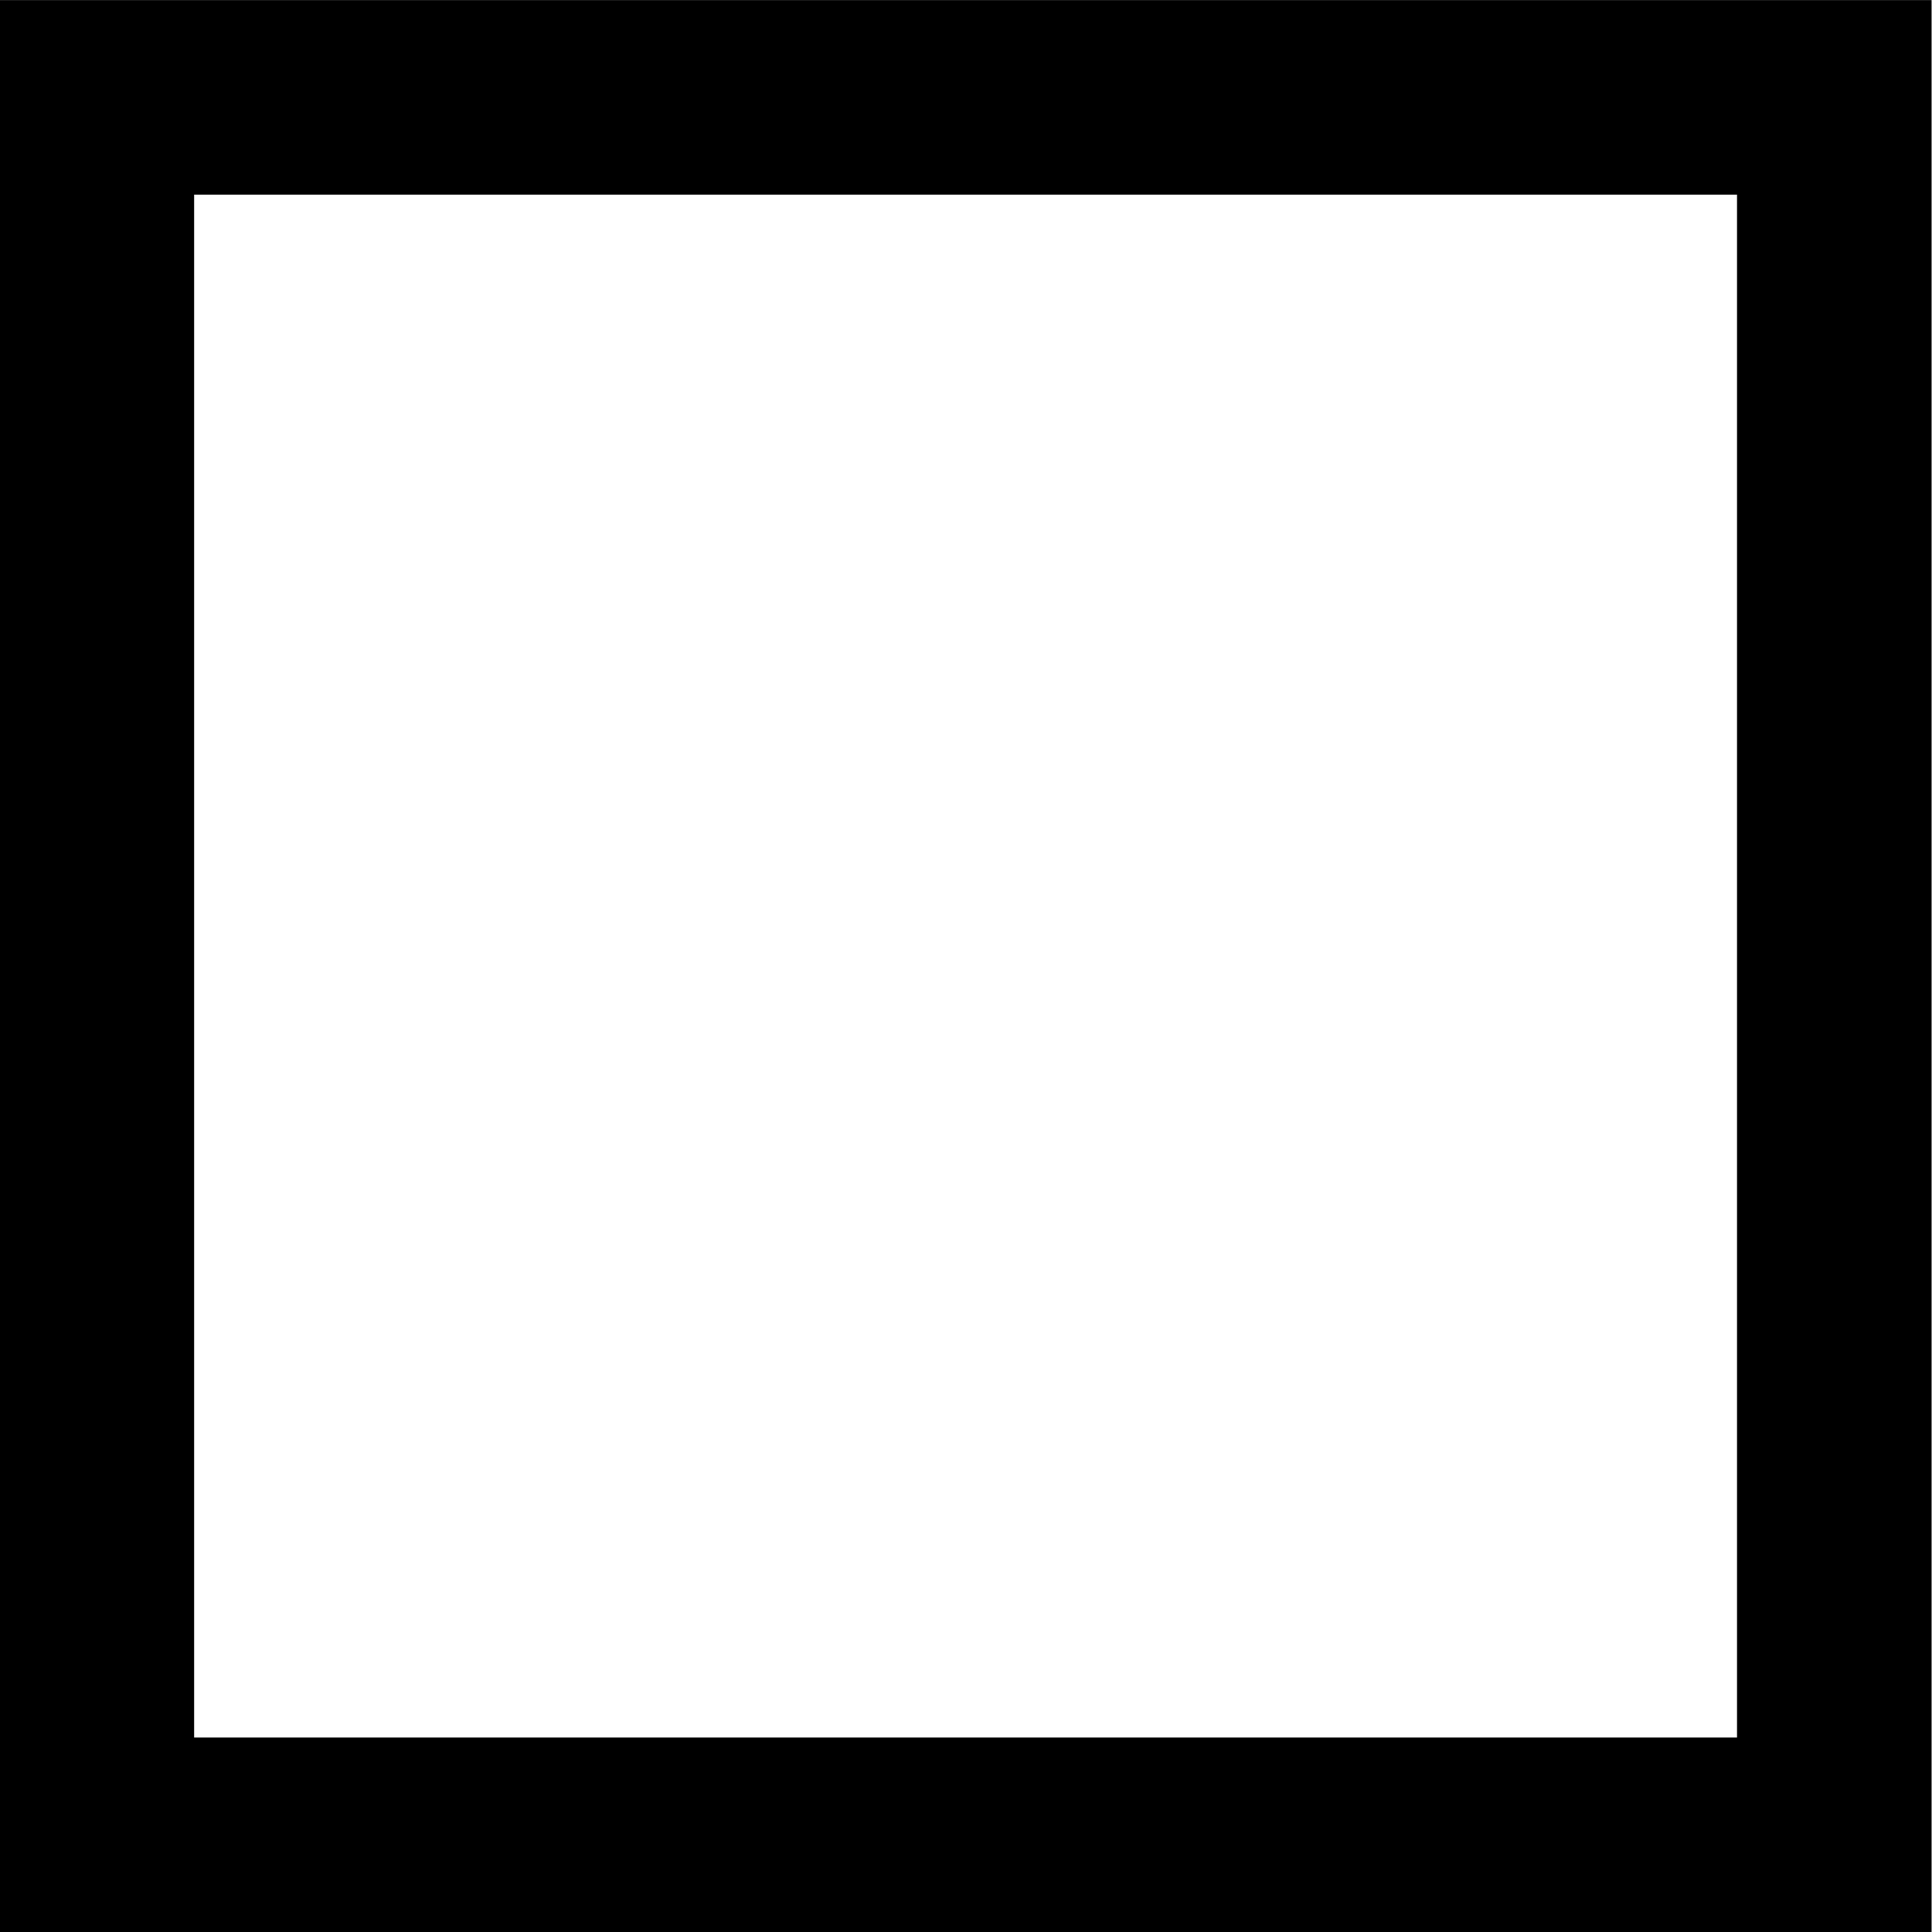
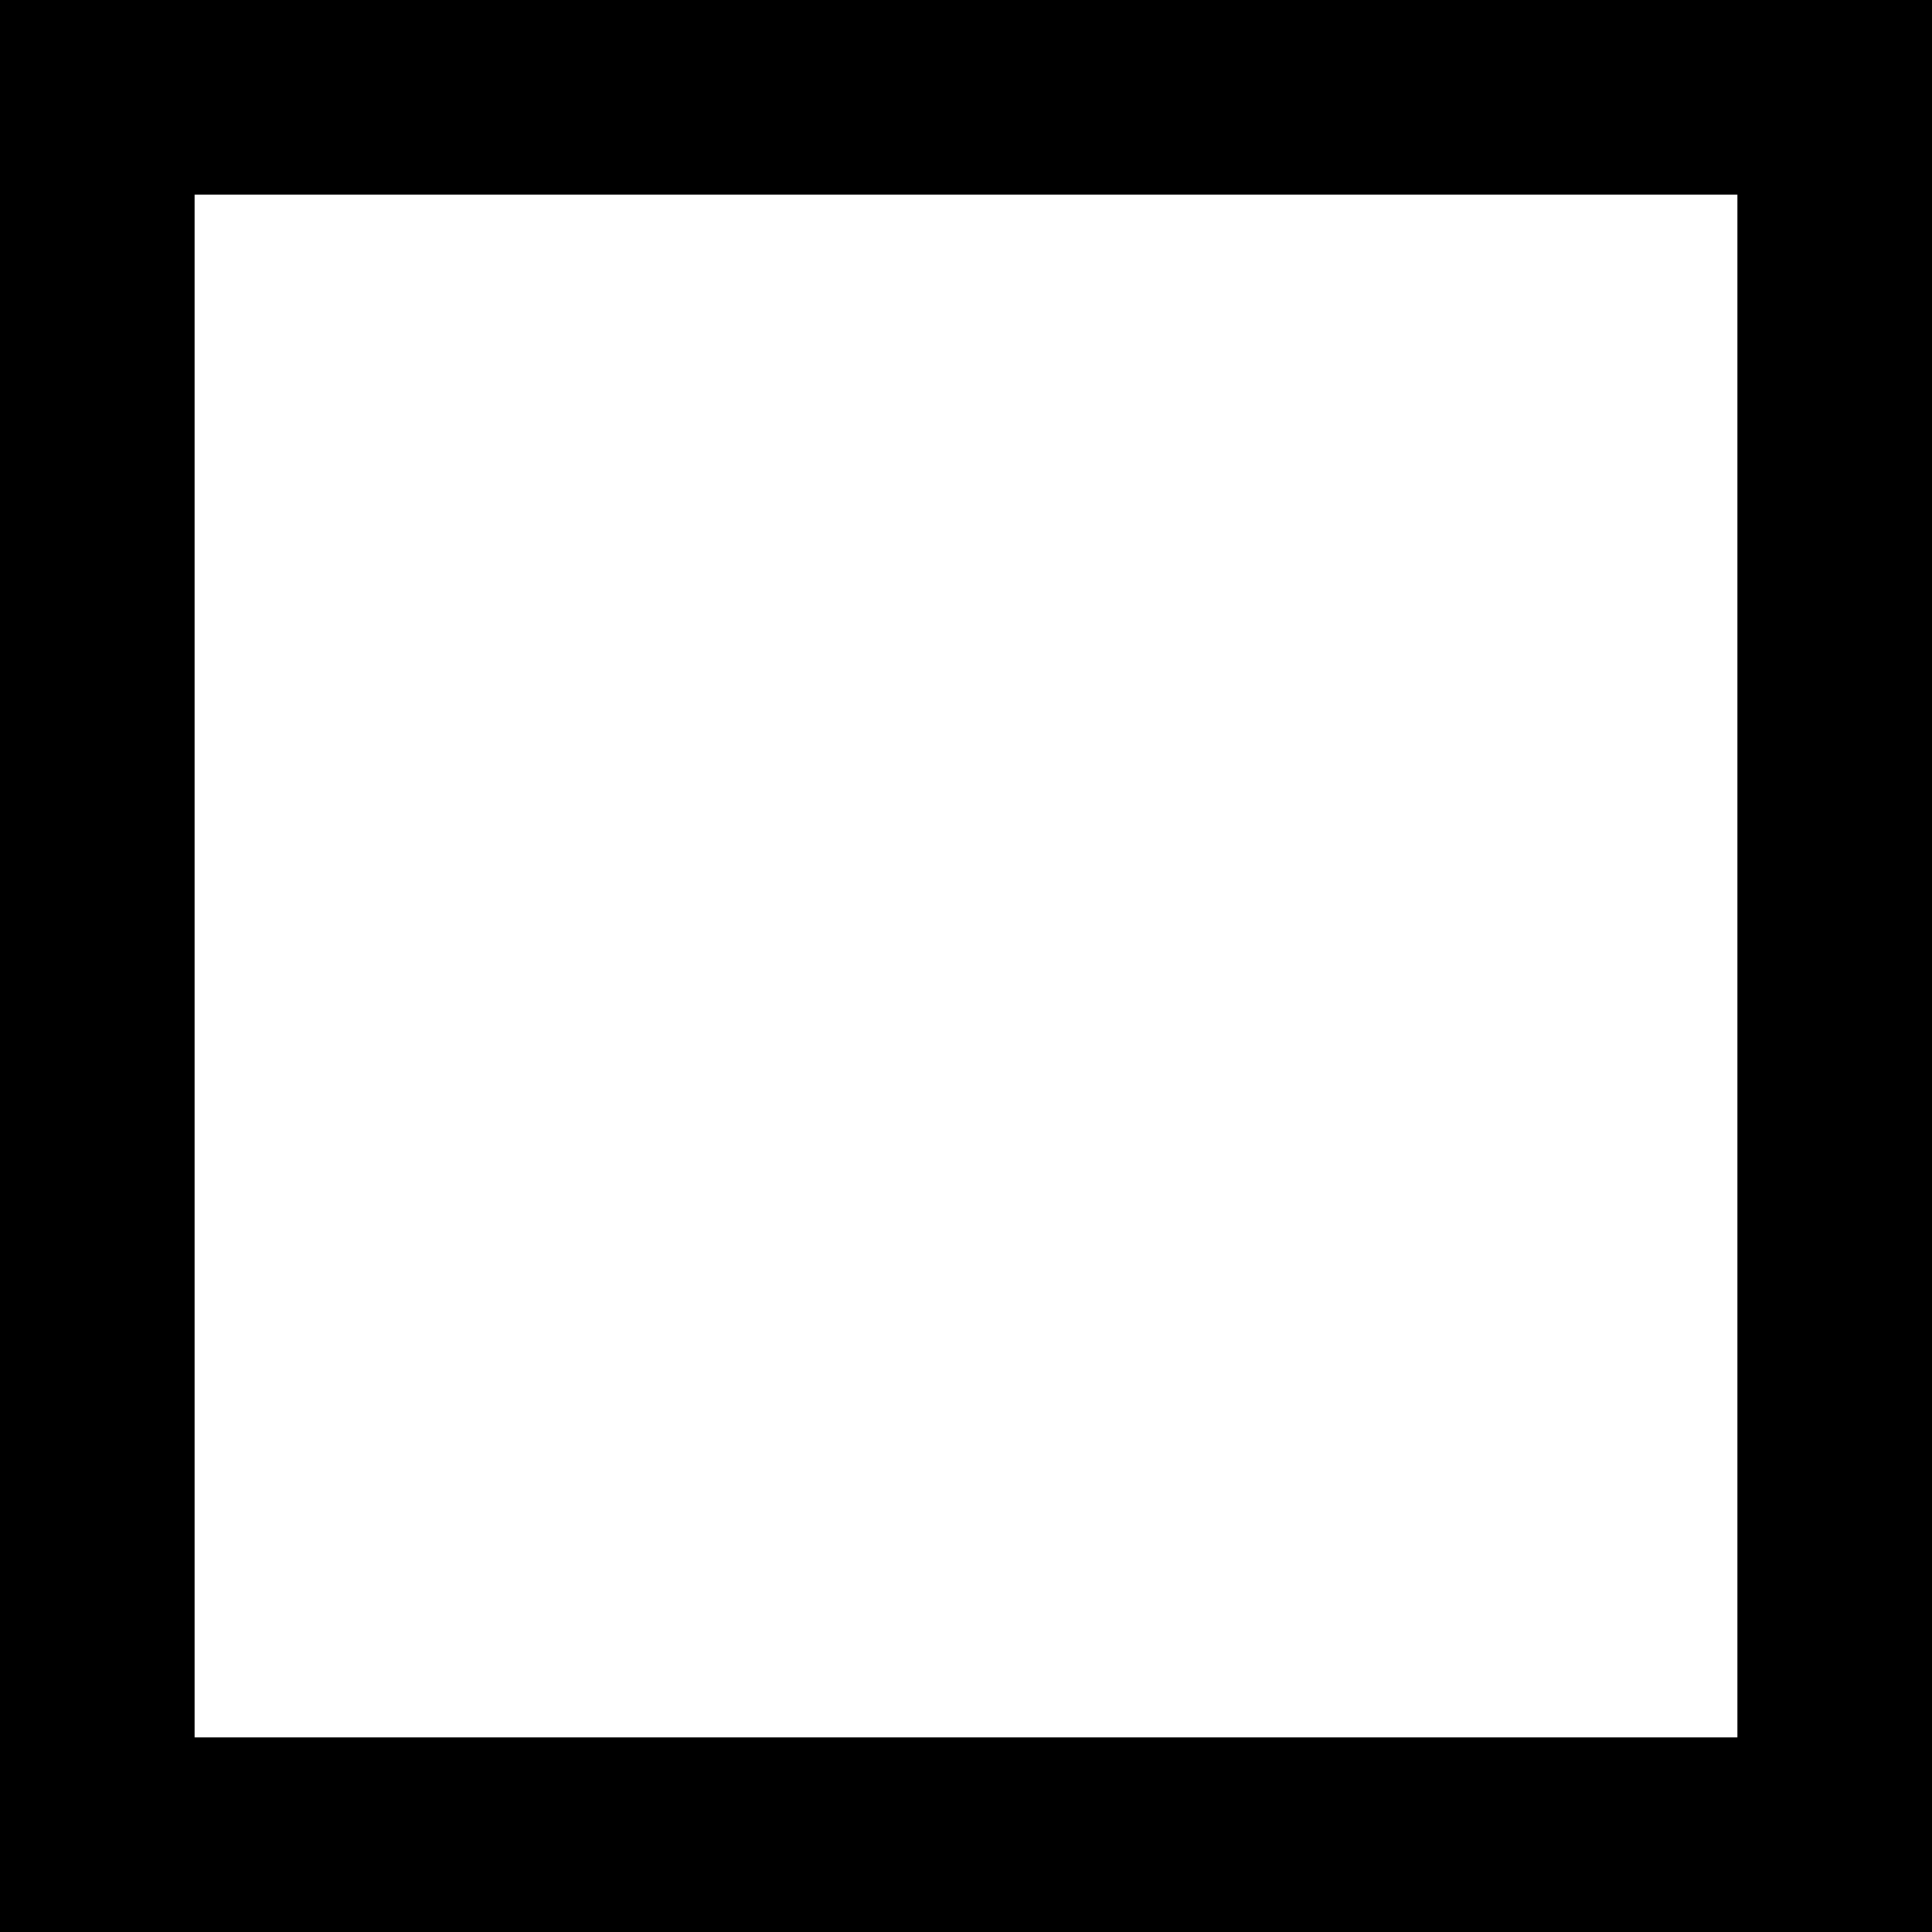
- <svg xmlns="http://www.w3.org/2000/svg" width="1.986mm" height="1.986mm" viewBox="0 0 1.986 1.986" version="1.1" id="svg5">
-   <defs id="defs2">
-     <linearGradient id="linearGradient3266">
-       <stop style="stop-color:#000000;stop-opacity:1;" offset="0" id="stop3264" />
-     </linearGradient>
-   </defs>
-   <g id="layer1" transform="translate(-12.10344,-12.83691)">
-     <rect style="fill:none;fill-opacity:1;stroke:#000000;stroke-width:0.2;stroke-dasharray:none;stroke-opacity:1" id="rect1300" width="1.786" height="1.786" x="12.203" y="12.937" />
+ <svg xmlns="http://www.w3.org/2000/svg" width="1.986mm" height="1.986mm" version="1.1" viewBox="0 0 1.986 1.986">
+   <g transform="translate(-12.103 -12.837)">
+     <rect x="12.203" y="12.937" width="1.786" height="1.786" fill="none" stroke="#000" stroke-width=".2" />
  </g>
</svg>
